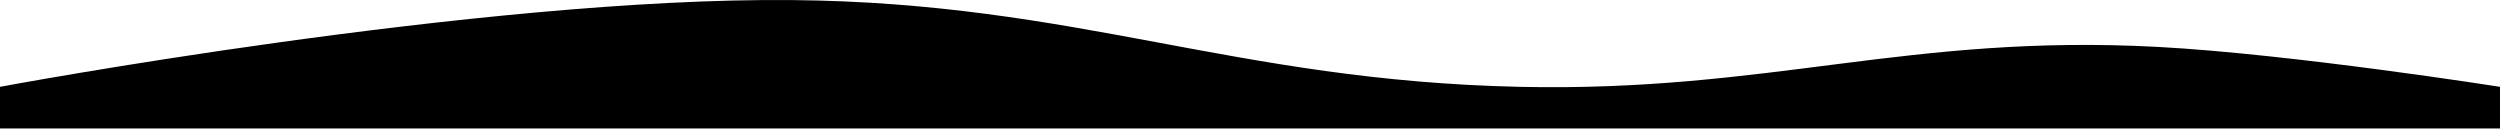
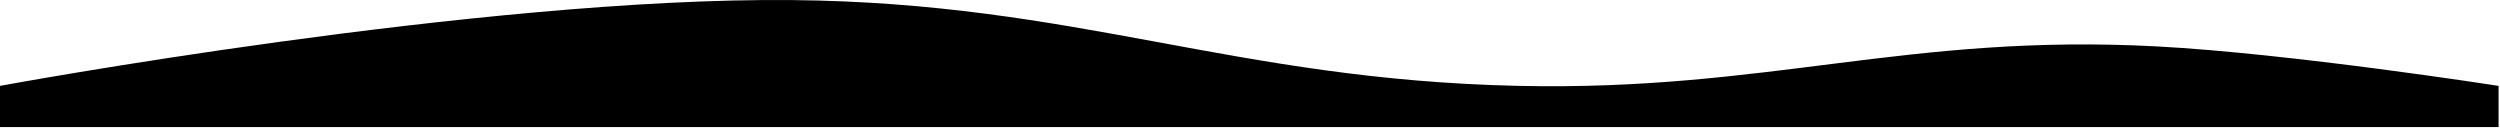
- <svg preserveAspectRatio="none" width="1440" height="74" viewBox="0 0 1440 74">
+ <svg preserveAspectRatio="none" width="1440" height="74" viewBox="0 0 1440.823 74.823">
  <path d="M456.464 0.043C277.158 -1.706 0 50.014 0 50.014V74H1440V50.014C1440 50.014 1320.4 31.192 1243.09 27.028C1099.33 19.282 1019.08 53.198 875.138 50.014C710.527 46.373 621.108 1.649 456.464 0.043Z">
  </path>
</svg>
